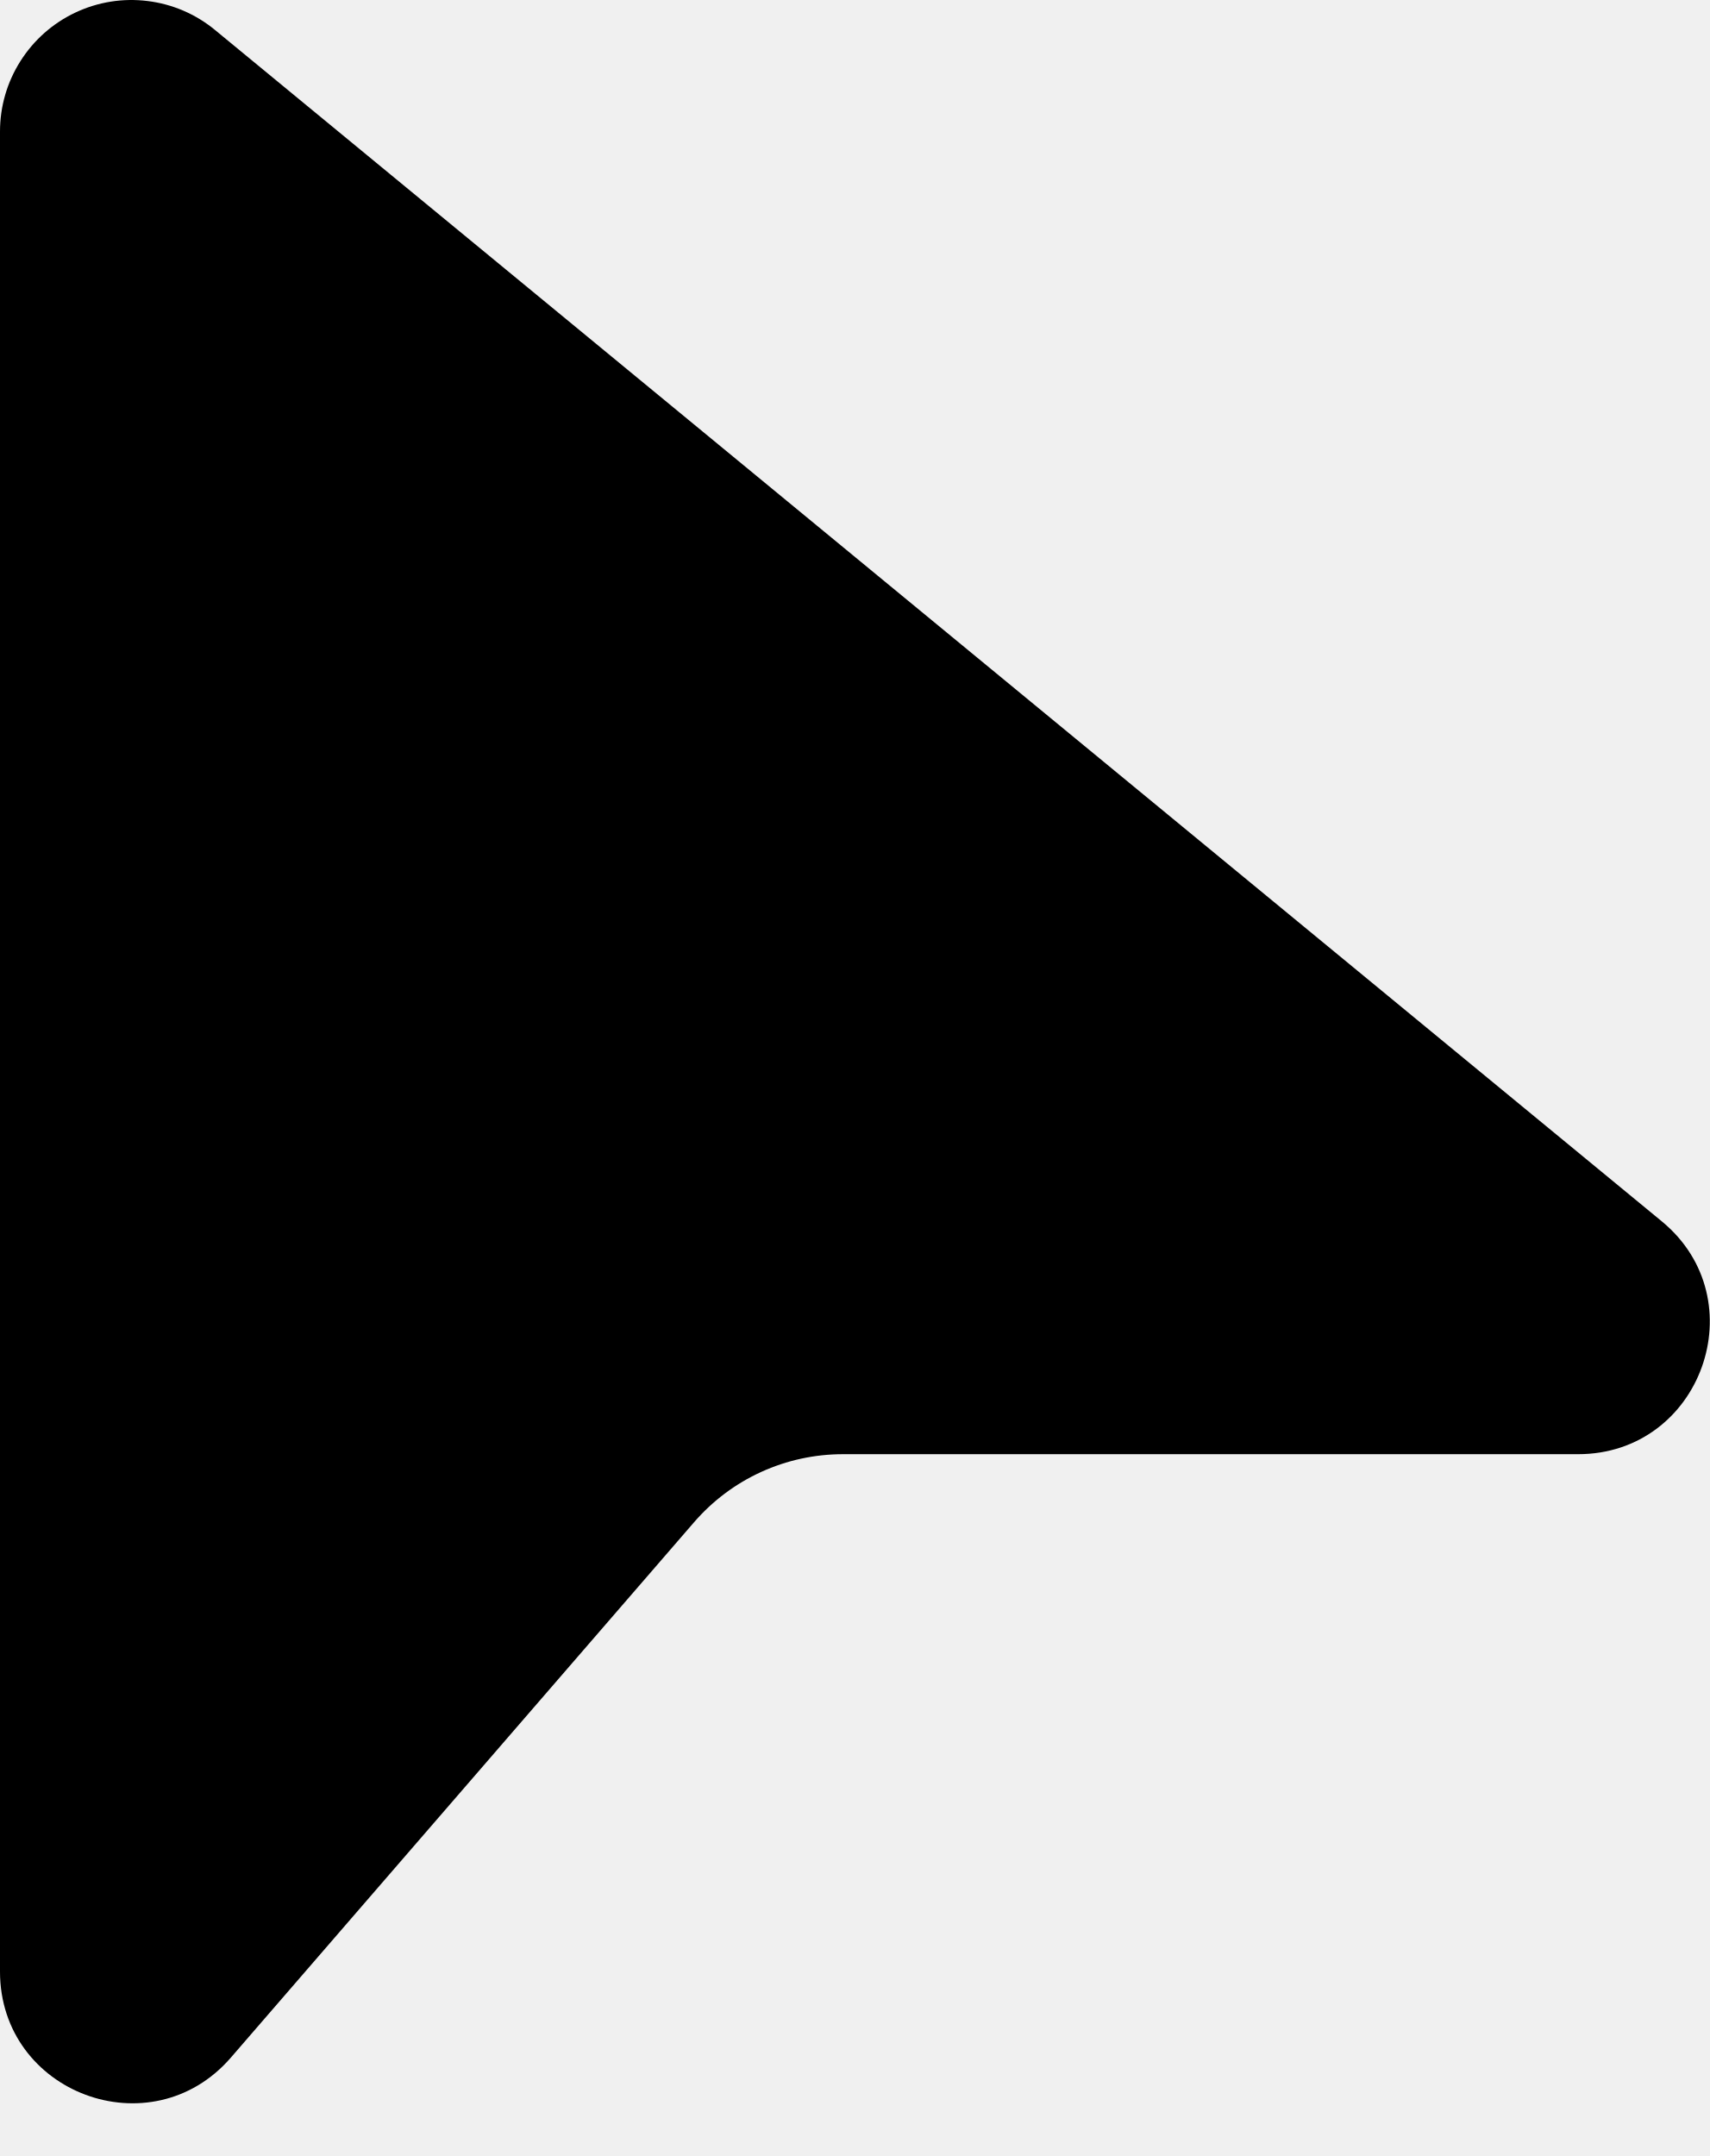
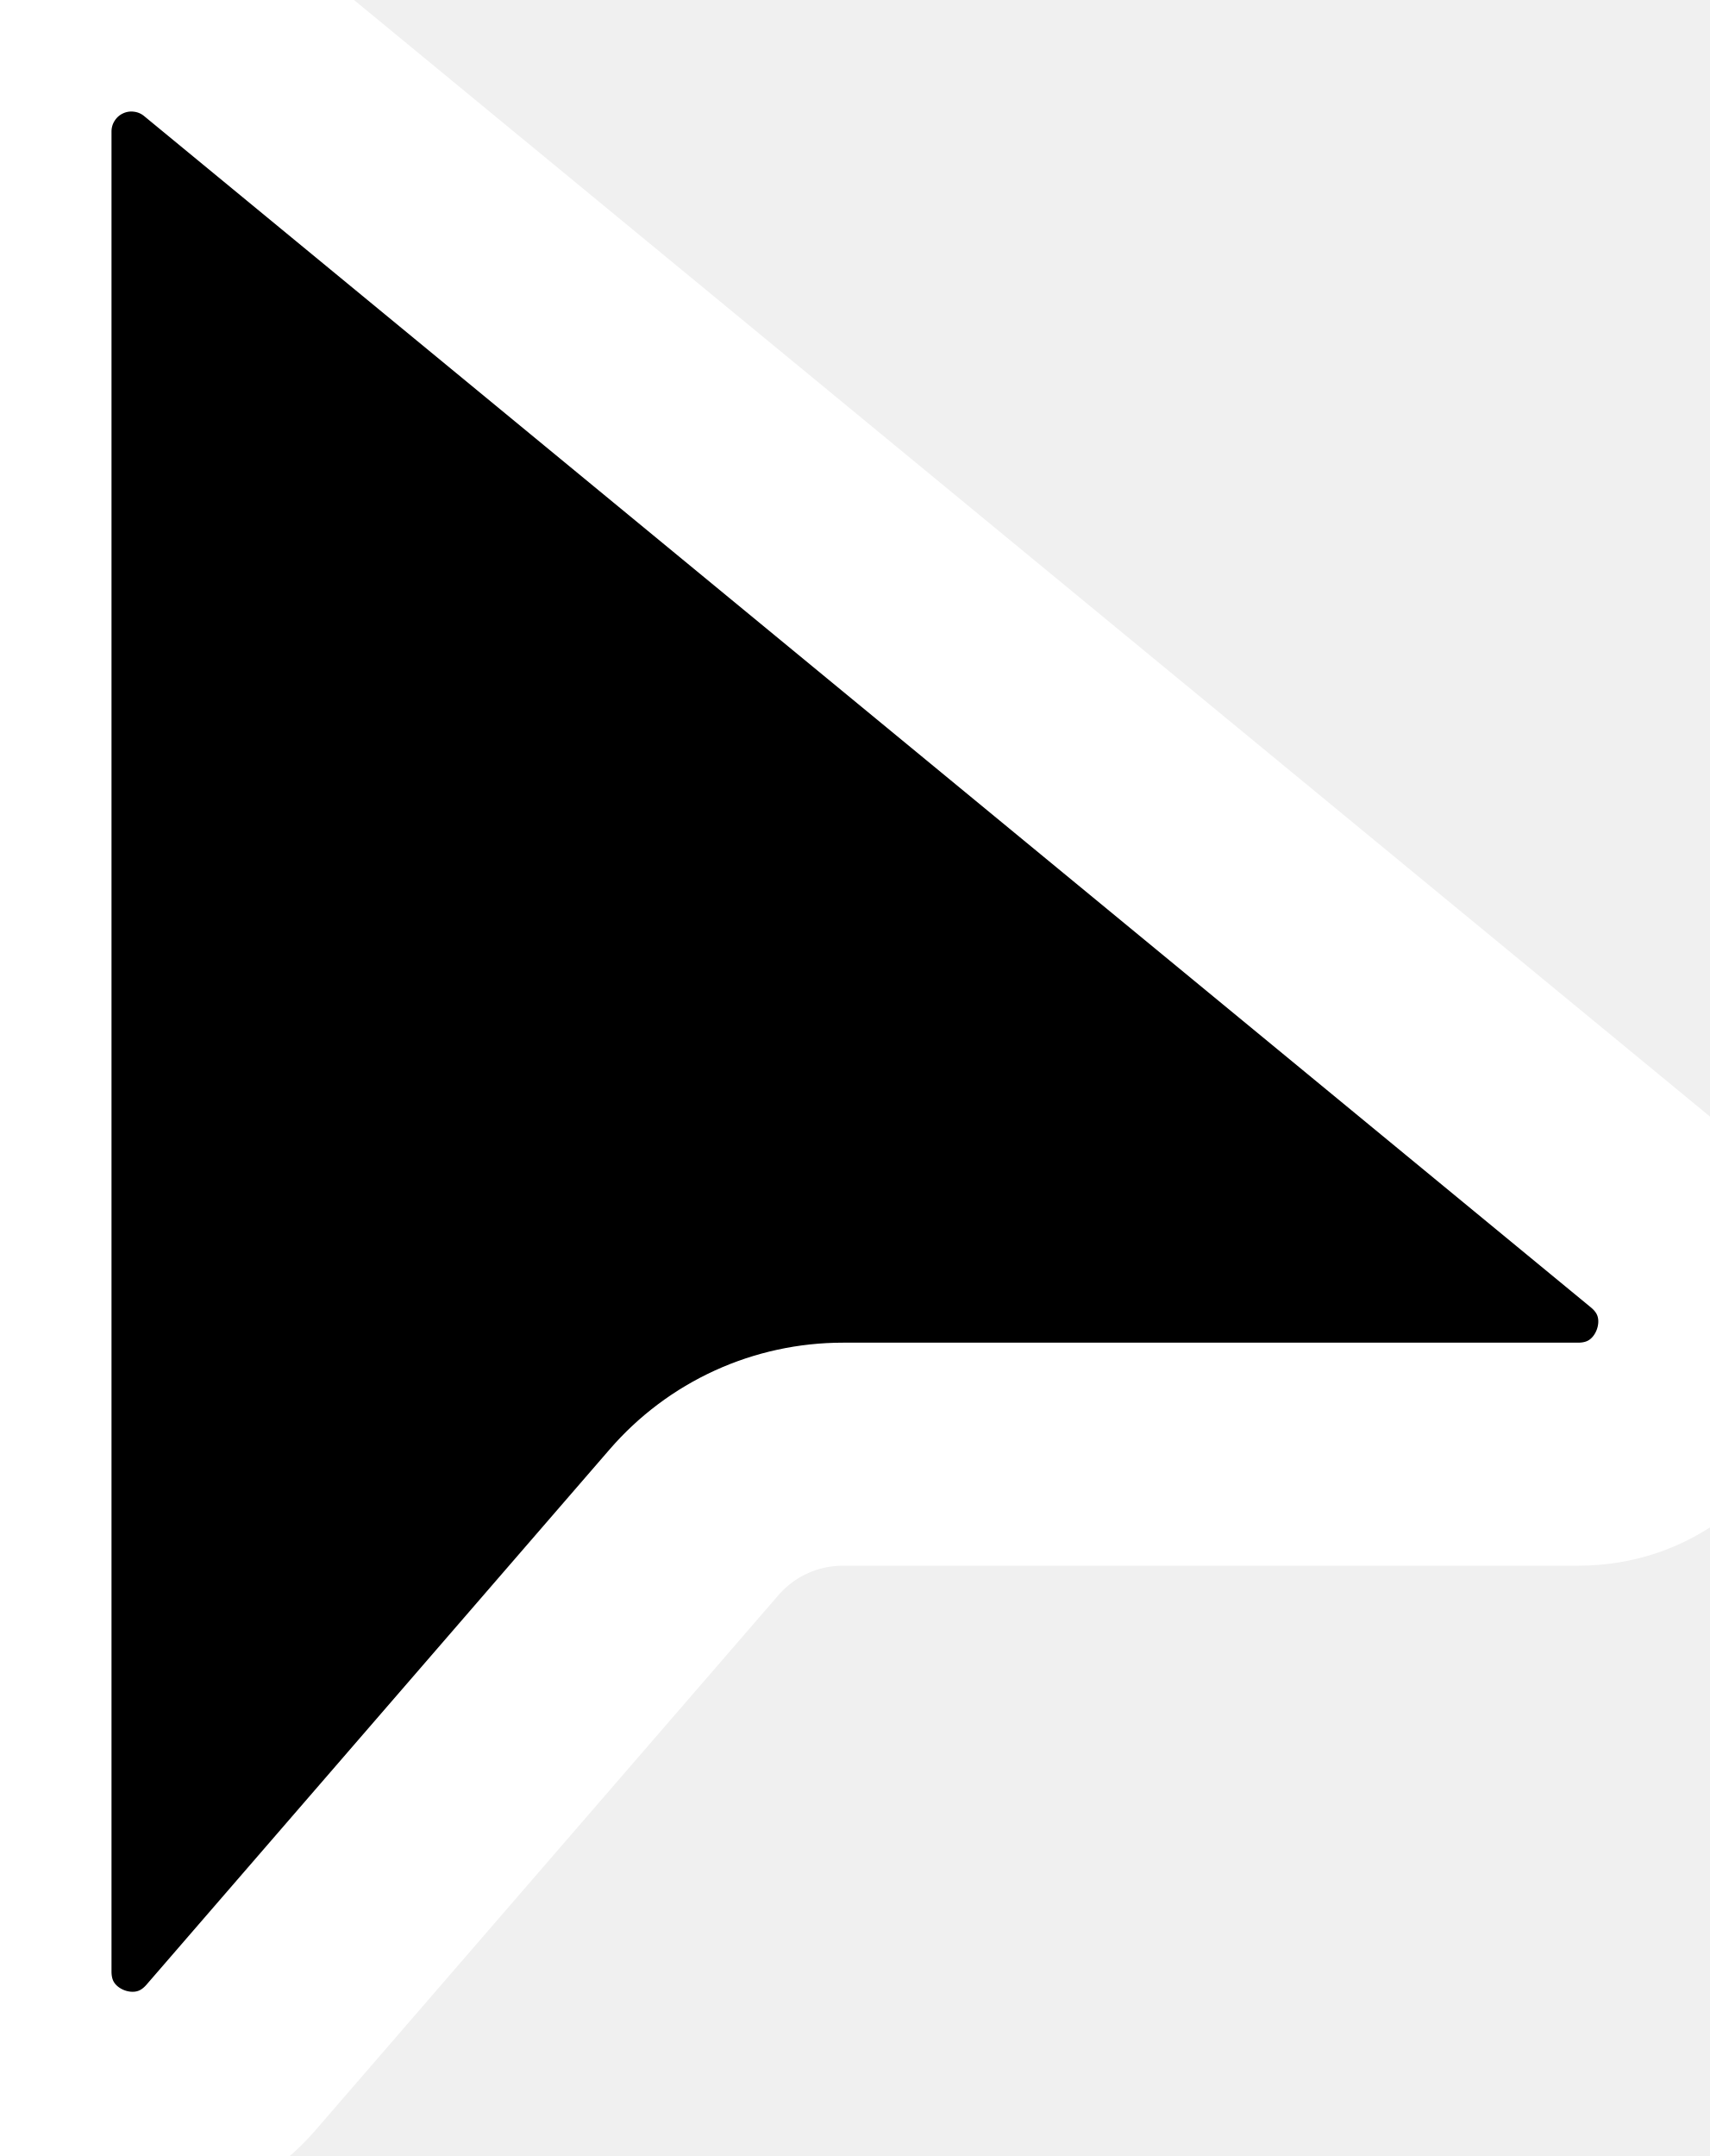
<svg xmlns="http://www.w3.org/2000/svg" width="23" height="29" viewBox="0 0 23 29" fill="black">
-   <path d="M2.893 0.404C2.634 0.19 2.32 0.055 1.987 0.014C1.654 -0.028 1.317 0.026 1.014 0.169C0.71 0.312 0.454 0.539 0.275 0.822C0.095 1.105 -0 1.433 8.55326e-08 1.769V26.519C8.55326e-08 28.156 2.033 28.915 3.105 27.677L9.336 20.476C9.585 20.188 9.893 19.957 10.239 19.799C10.585 19.641 10.96 19.56 11.341 19.56H21.228C22.887 19.56 23.633 17.48 22.353 16.427L2.893 0.404Z" />
+   <path d="M2.893 0.404C2.634 0.19 2.32 0.055 1.987 0.014C1.654 -0.028 1.317 0.026 1.014 0.169C0.71 0.312 0.454 0.539 0.275 0.822C0.095 1.105 -0 1.433 8.55326e-08 1.769V26.519C8.55326e-08 28.156 2.033 28.915 3.105 27.677L9.336 20.476C9.585 20.188 9.893 19.957 10.239 19.799C10.585 19.641 10.96 19.56 11.341 19.56H21.228C22.887 19.56 23.633 17.48 22.353 16.427L2.893 0.404Z" stroke="white" stroke-width="3" stroke-cap="round" />
</svg>
